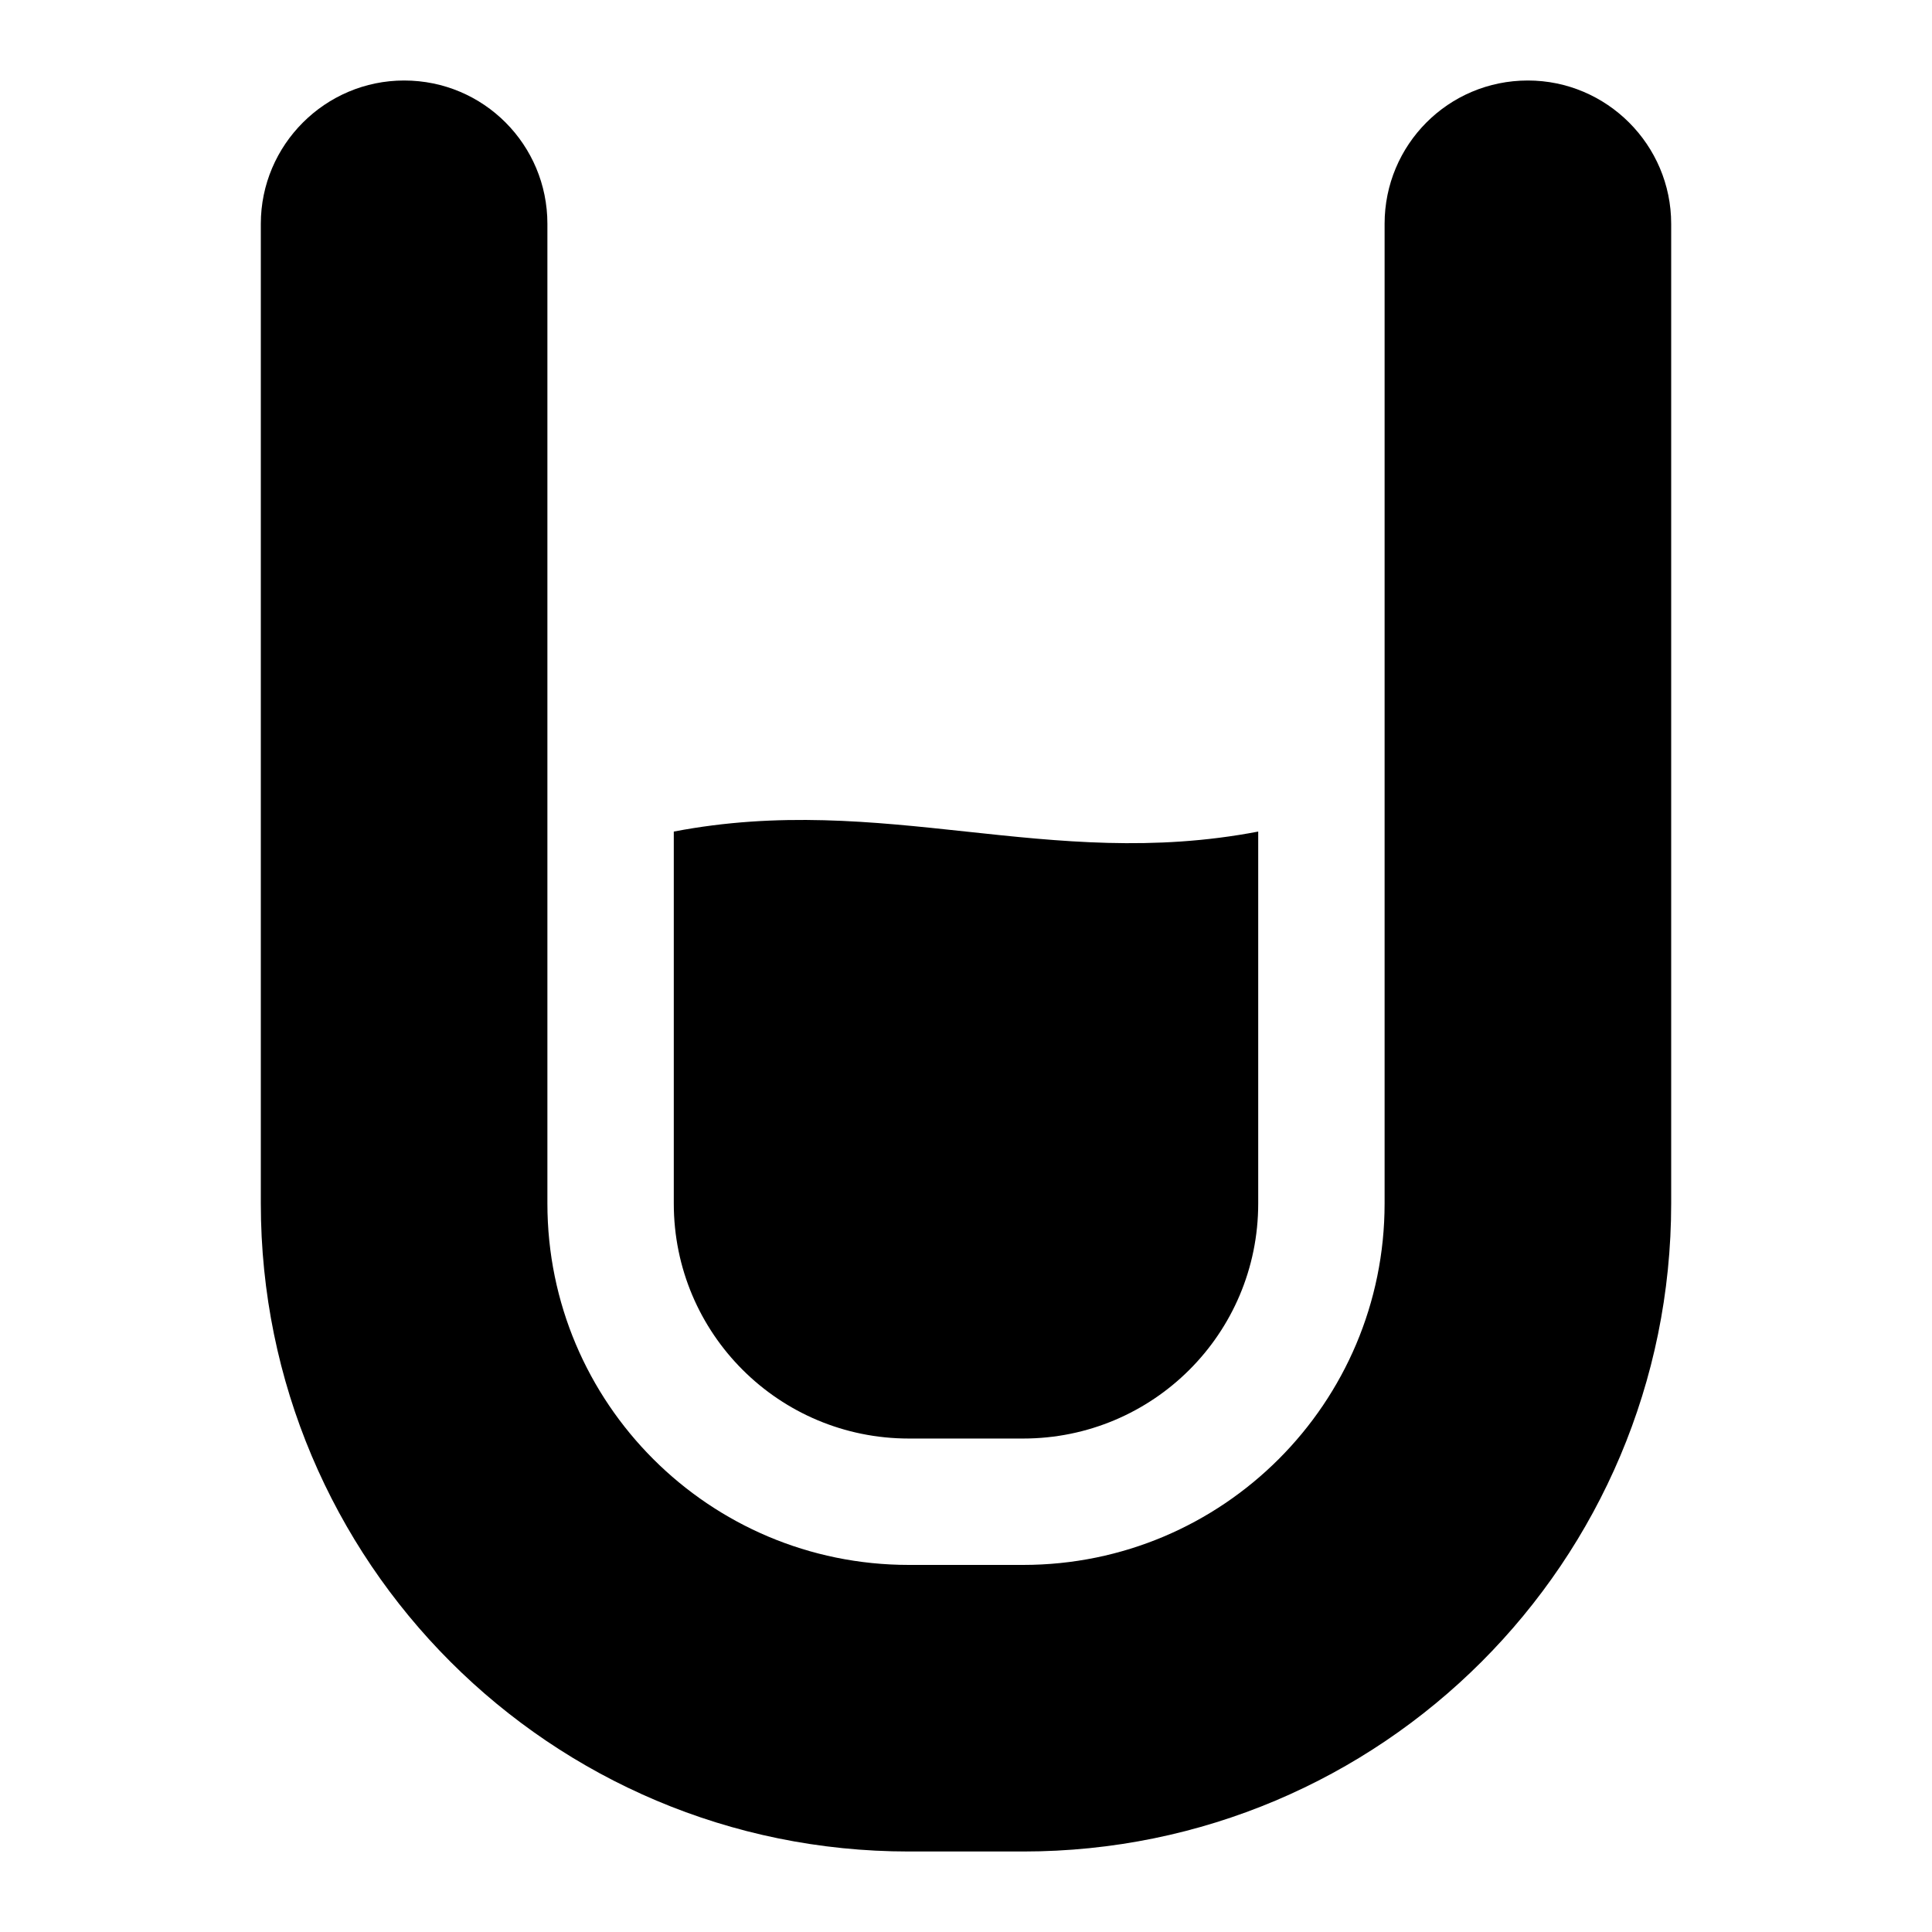
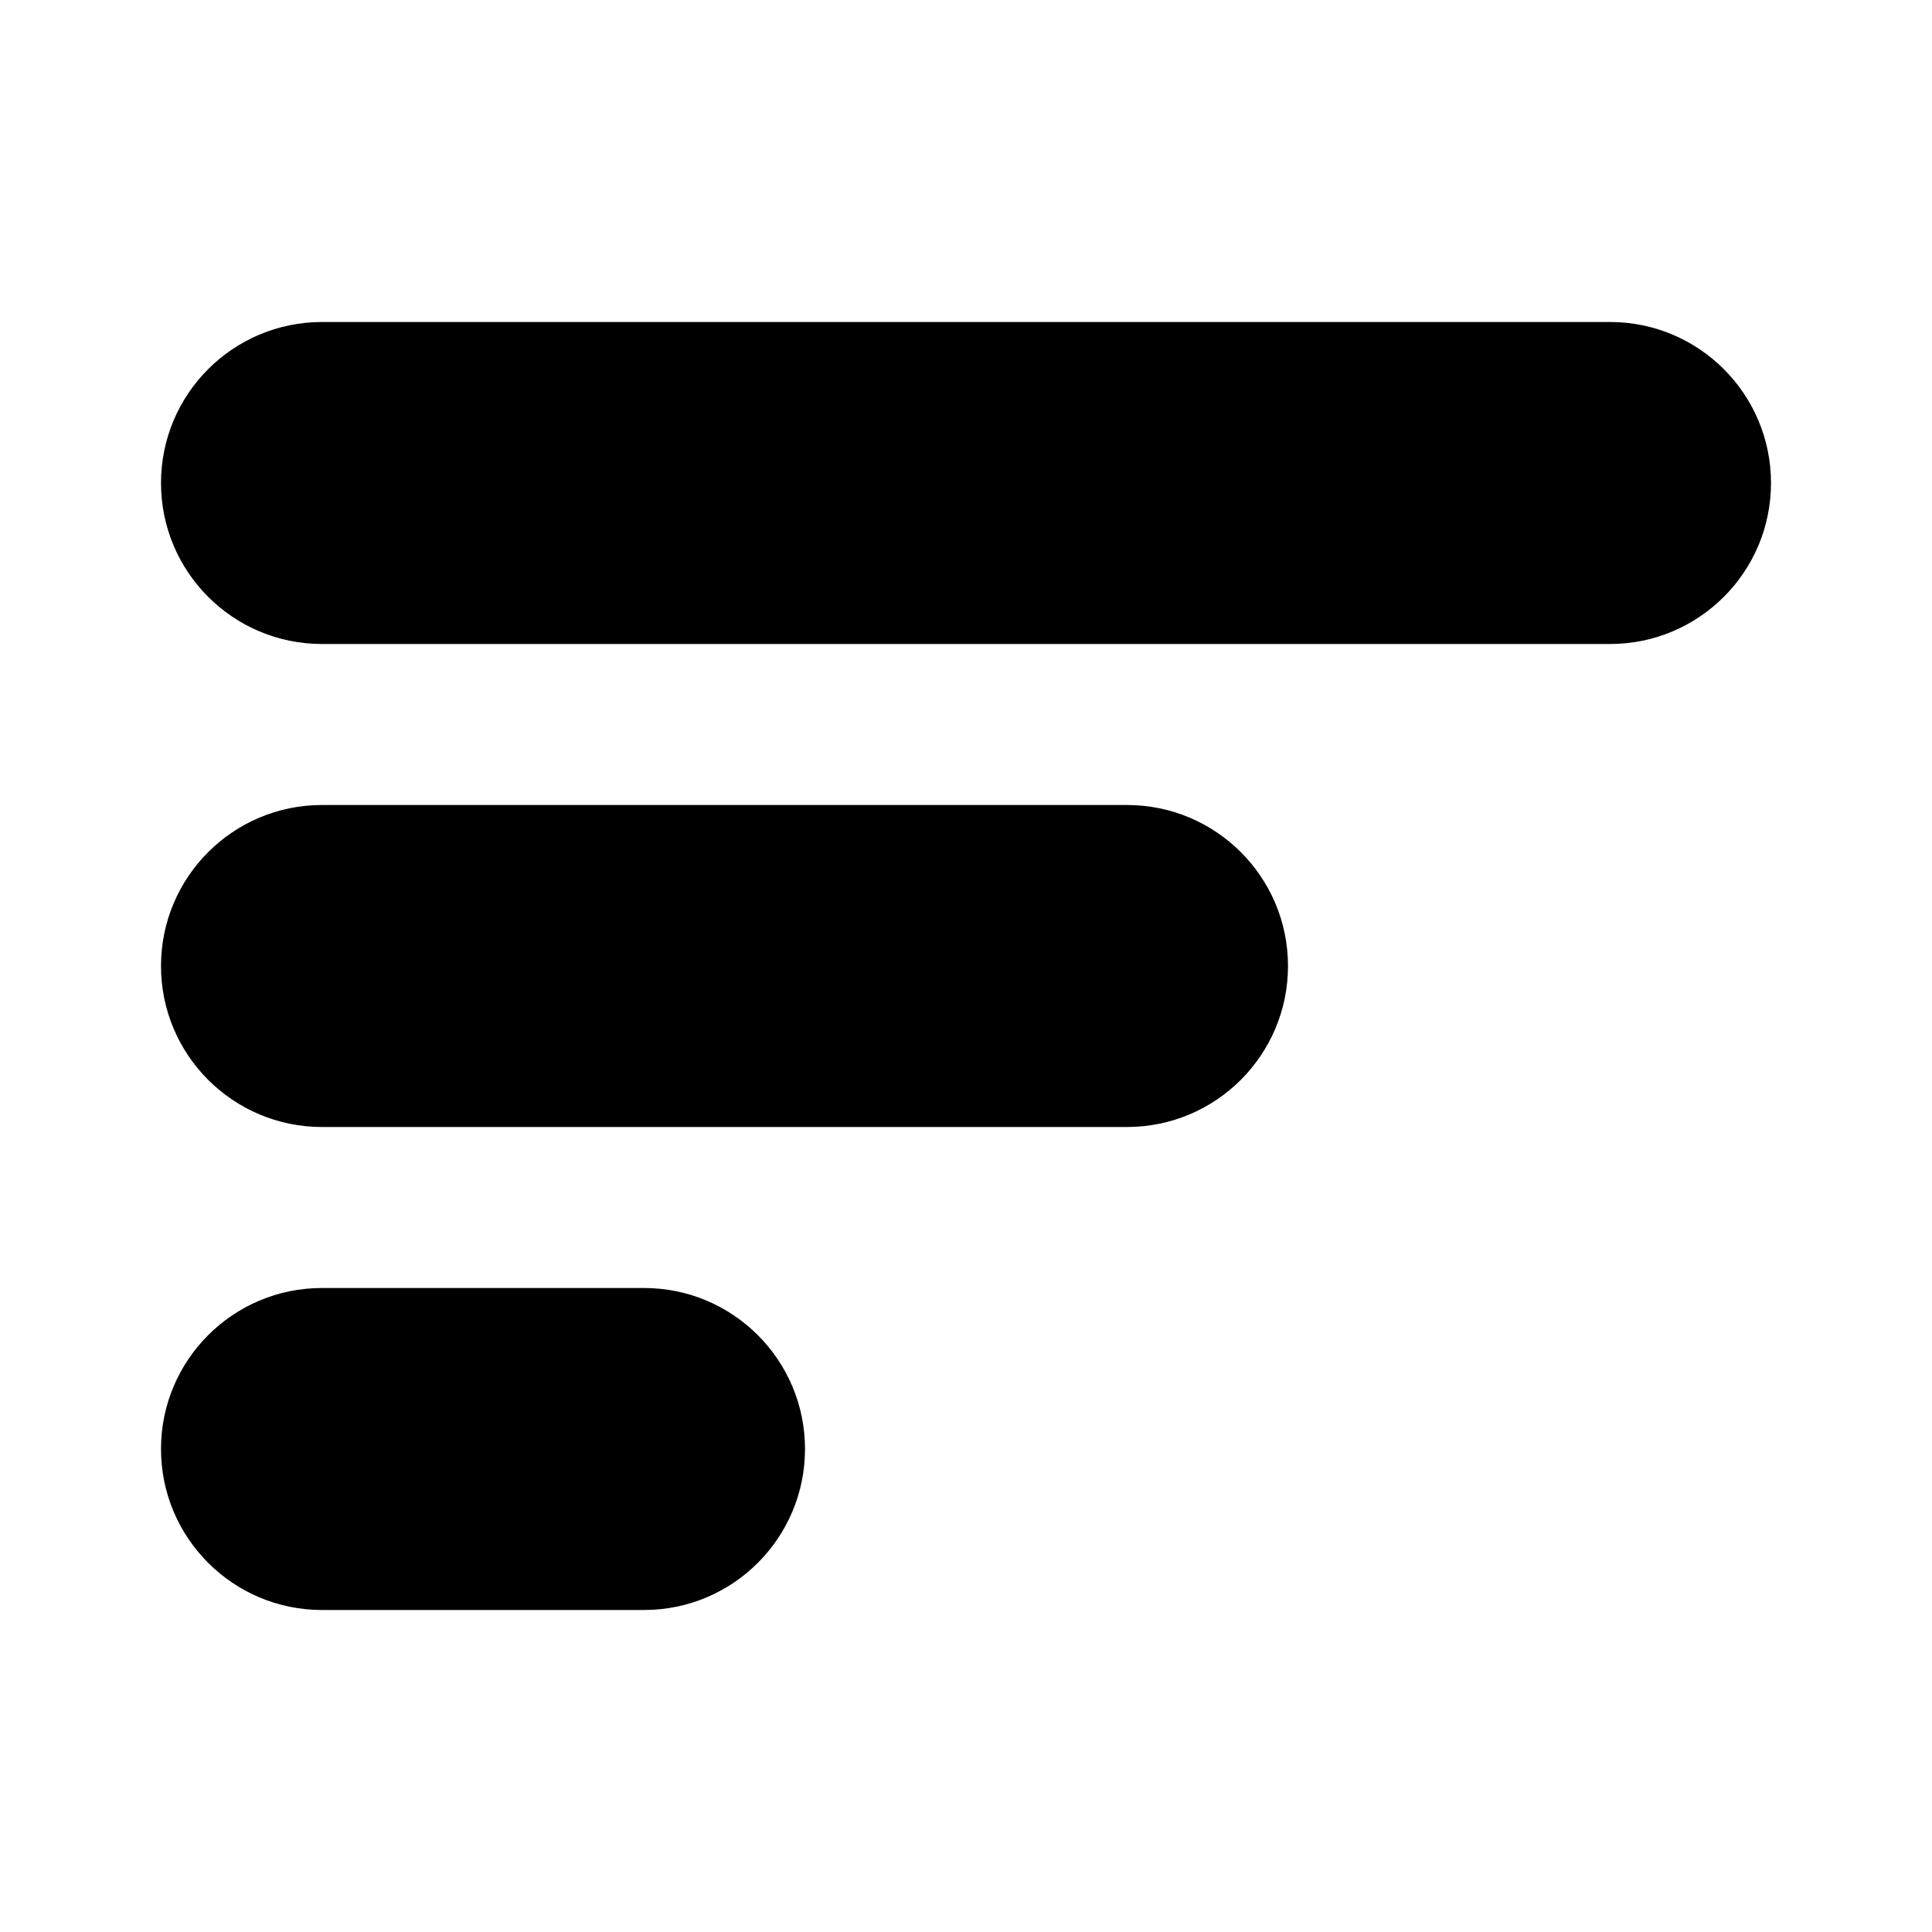
<svg xmlns="http://www.w3.org/2000/svg" viewBox="0 0 24 24" fill="currentColor">
-   <path d="M 3.24 2.78 L 3.24 14.95 C 3.24 19.4 6.84 23 11.29 23 L 12.71 23 C 17.16 23 20.76 19.4 20.76 14.95 L 20.76 2.78 C 20.76 1.8 19.96 1 18.98 1 C 17.99 1 17.2 1.8 17.2 2.78 L 17.2 14.95 C 17.2 17.43 15.19 19.44 12.71 19.44 L 11.29 19.44 C 8.81 19.44 6.8 17.43 6.8 14.95 L 6.8 2.78 C 6.8 1.8 6.01 1 5.02 1 C 4.04 1 3.24 1.8 3.24 2.78 Z M 8.37 10.33 C 10.98 9.83 13.02 10.83 15.63 10.33 L 15.63 14.95 C 15.63 16.57 14.32 17.87 12.71 17.87 L 11.29 17.87 C 9.68 17.87 8.37 16.57 8.37 14.95 Z" />
+   <rect x="2" y="4" width="20" height="4" rx="2" />
+   <rect x="2" y="10" width="14" height="4" rx="2" />
+   <rect x="2" y="16" width="8" height="4" rx="2" />
</svg>
